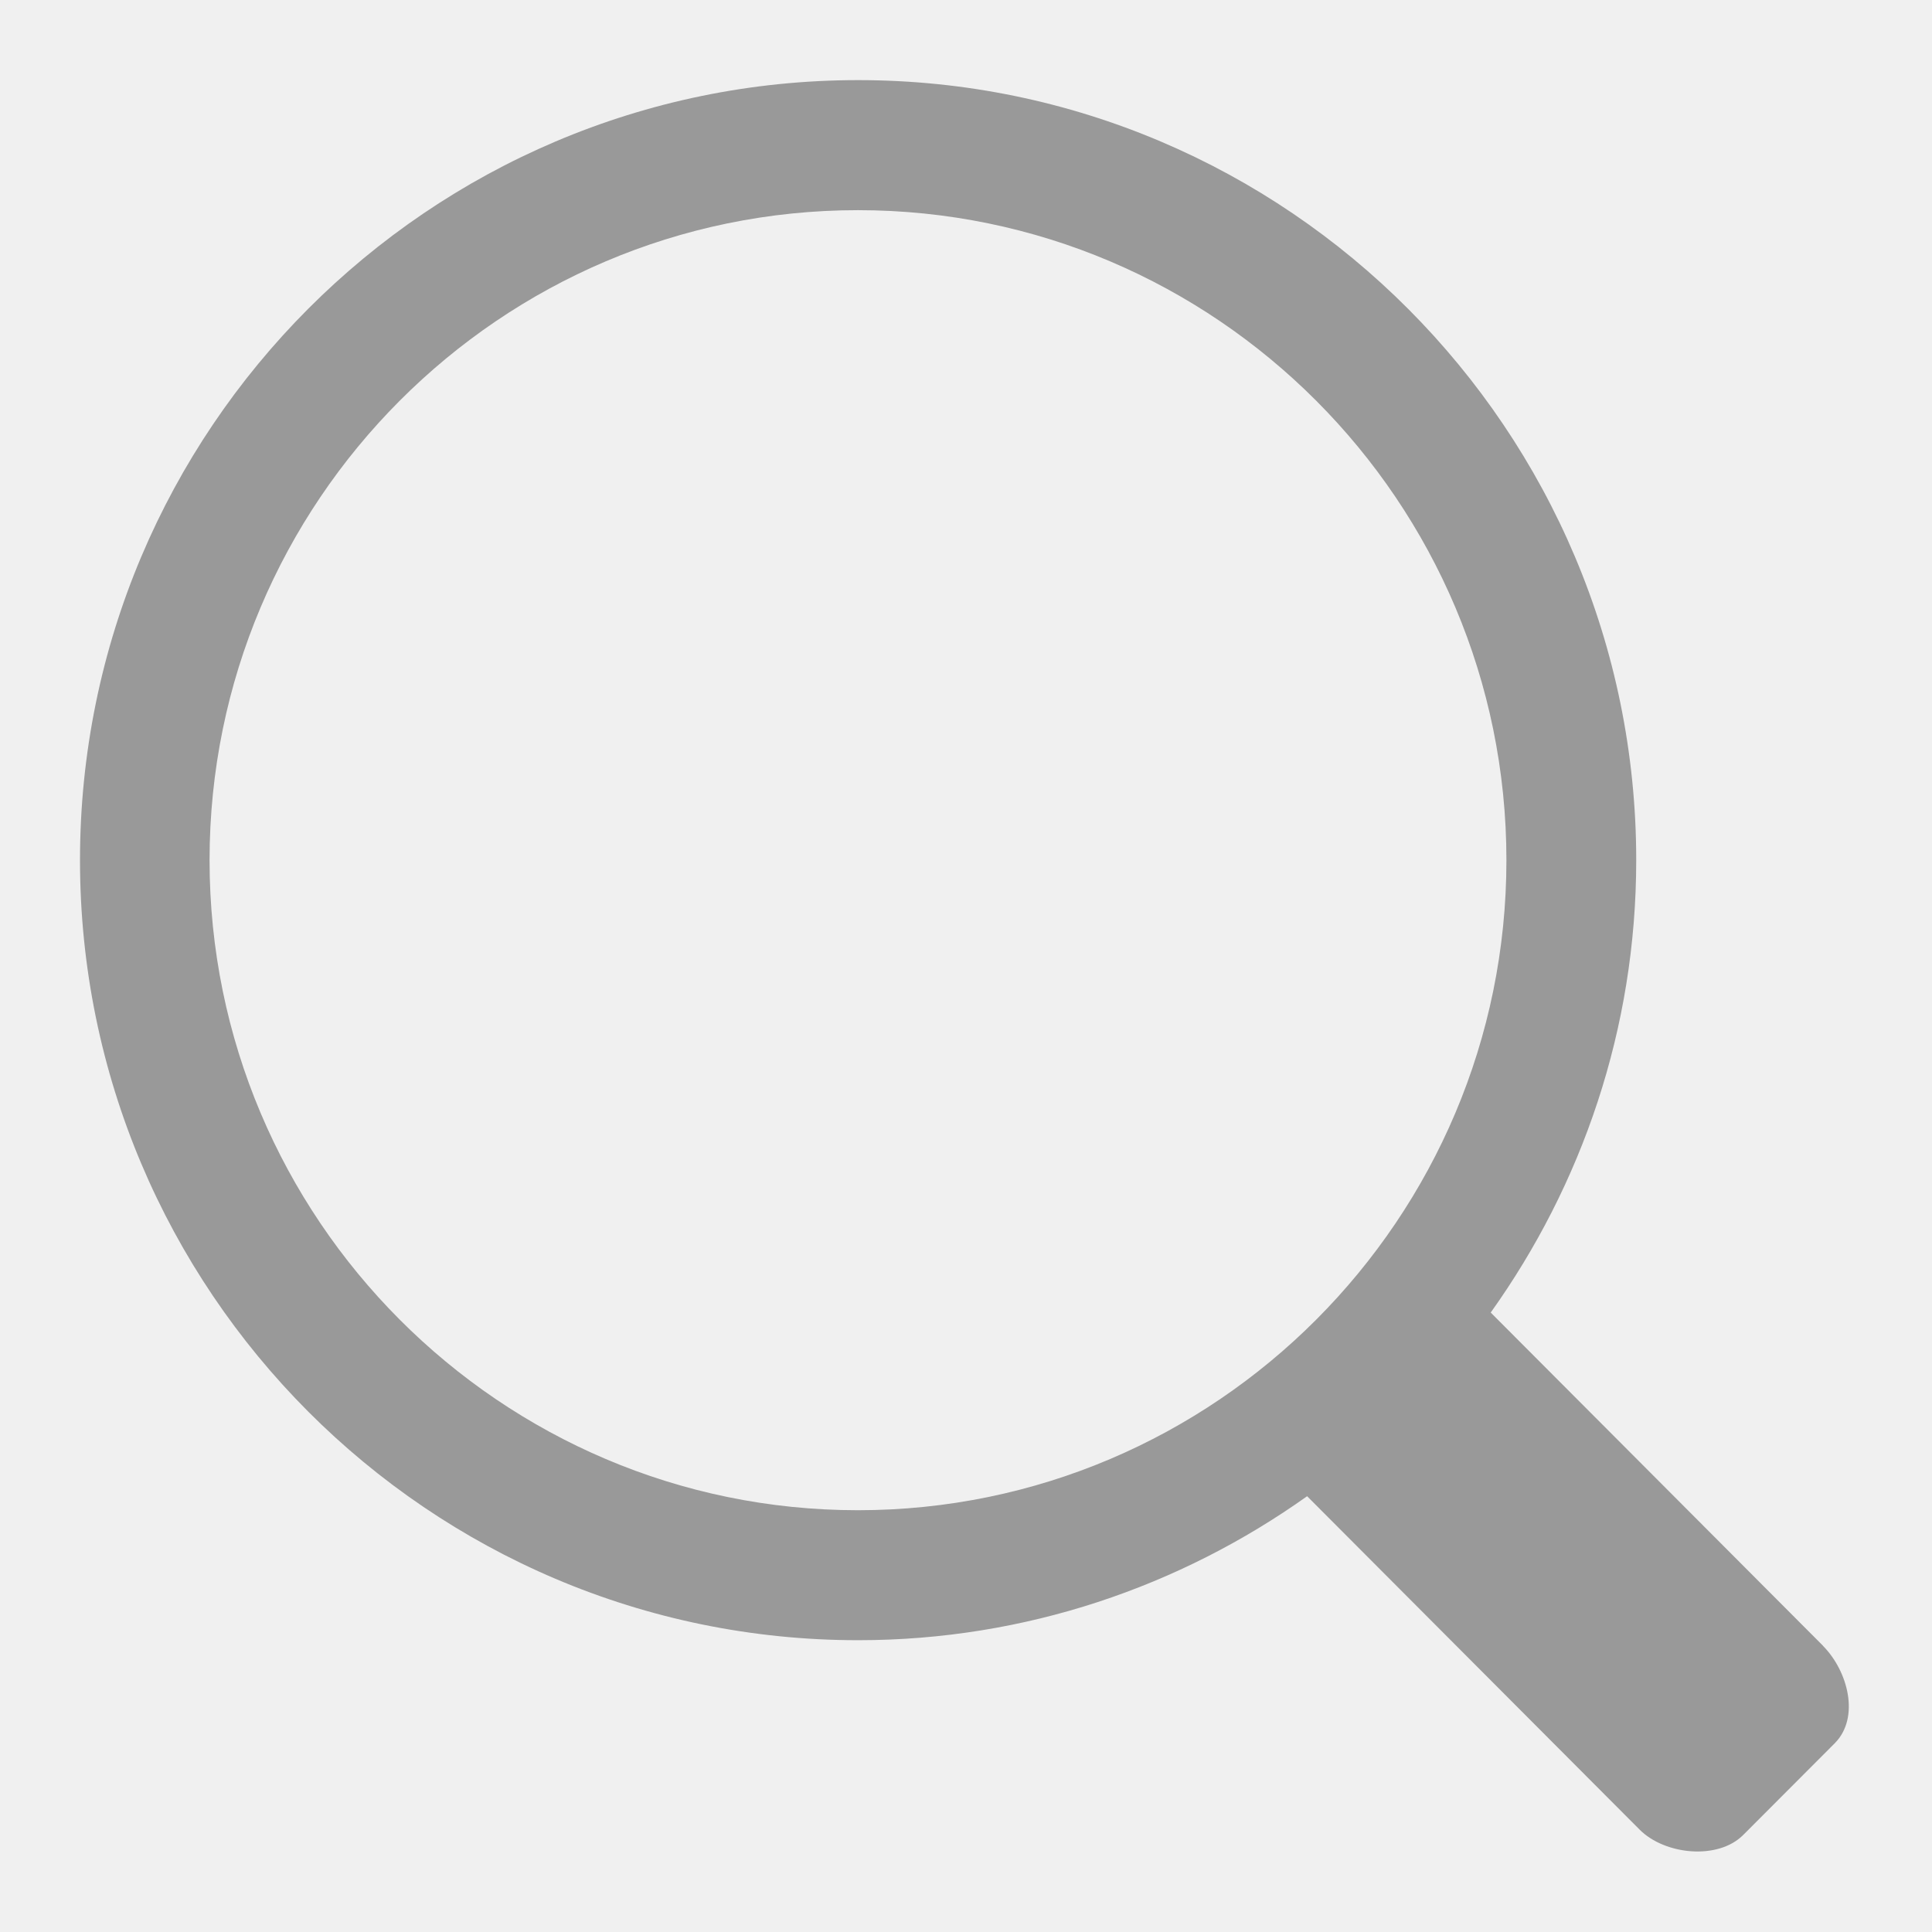
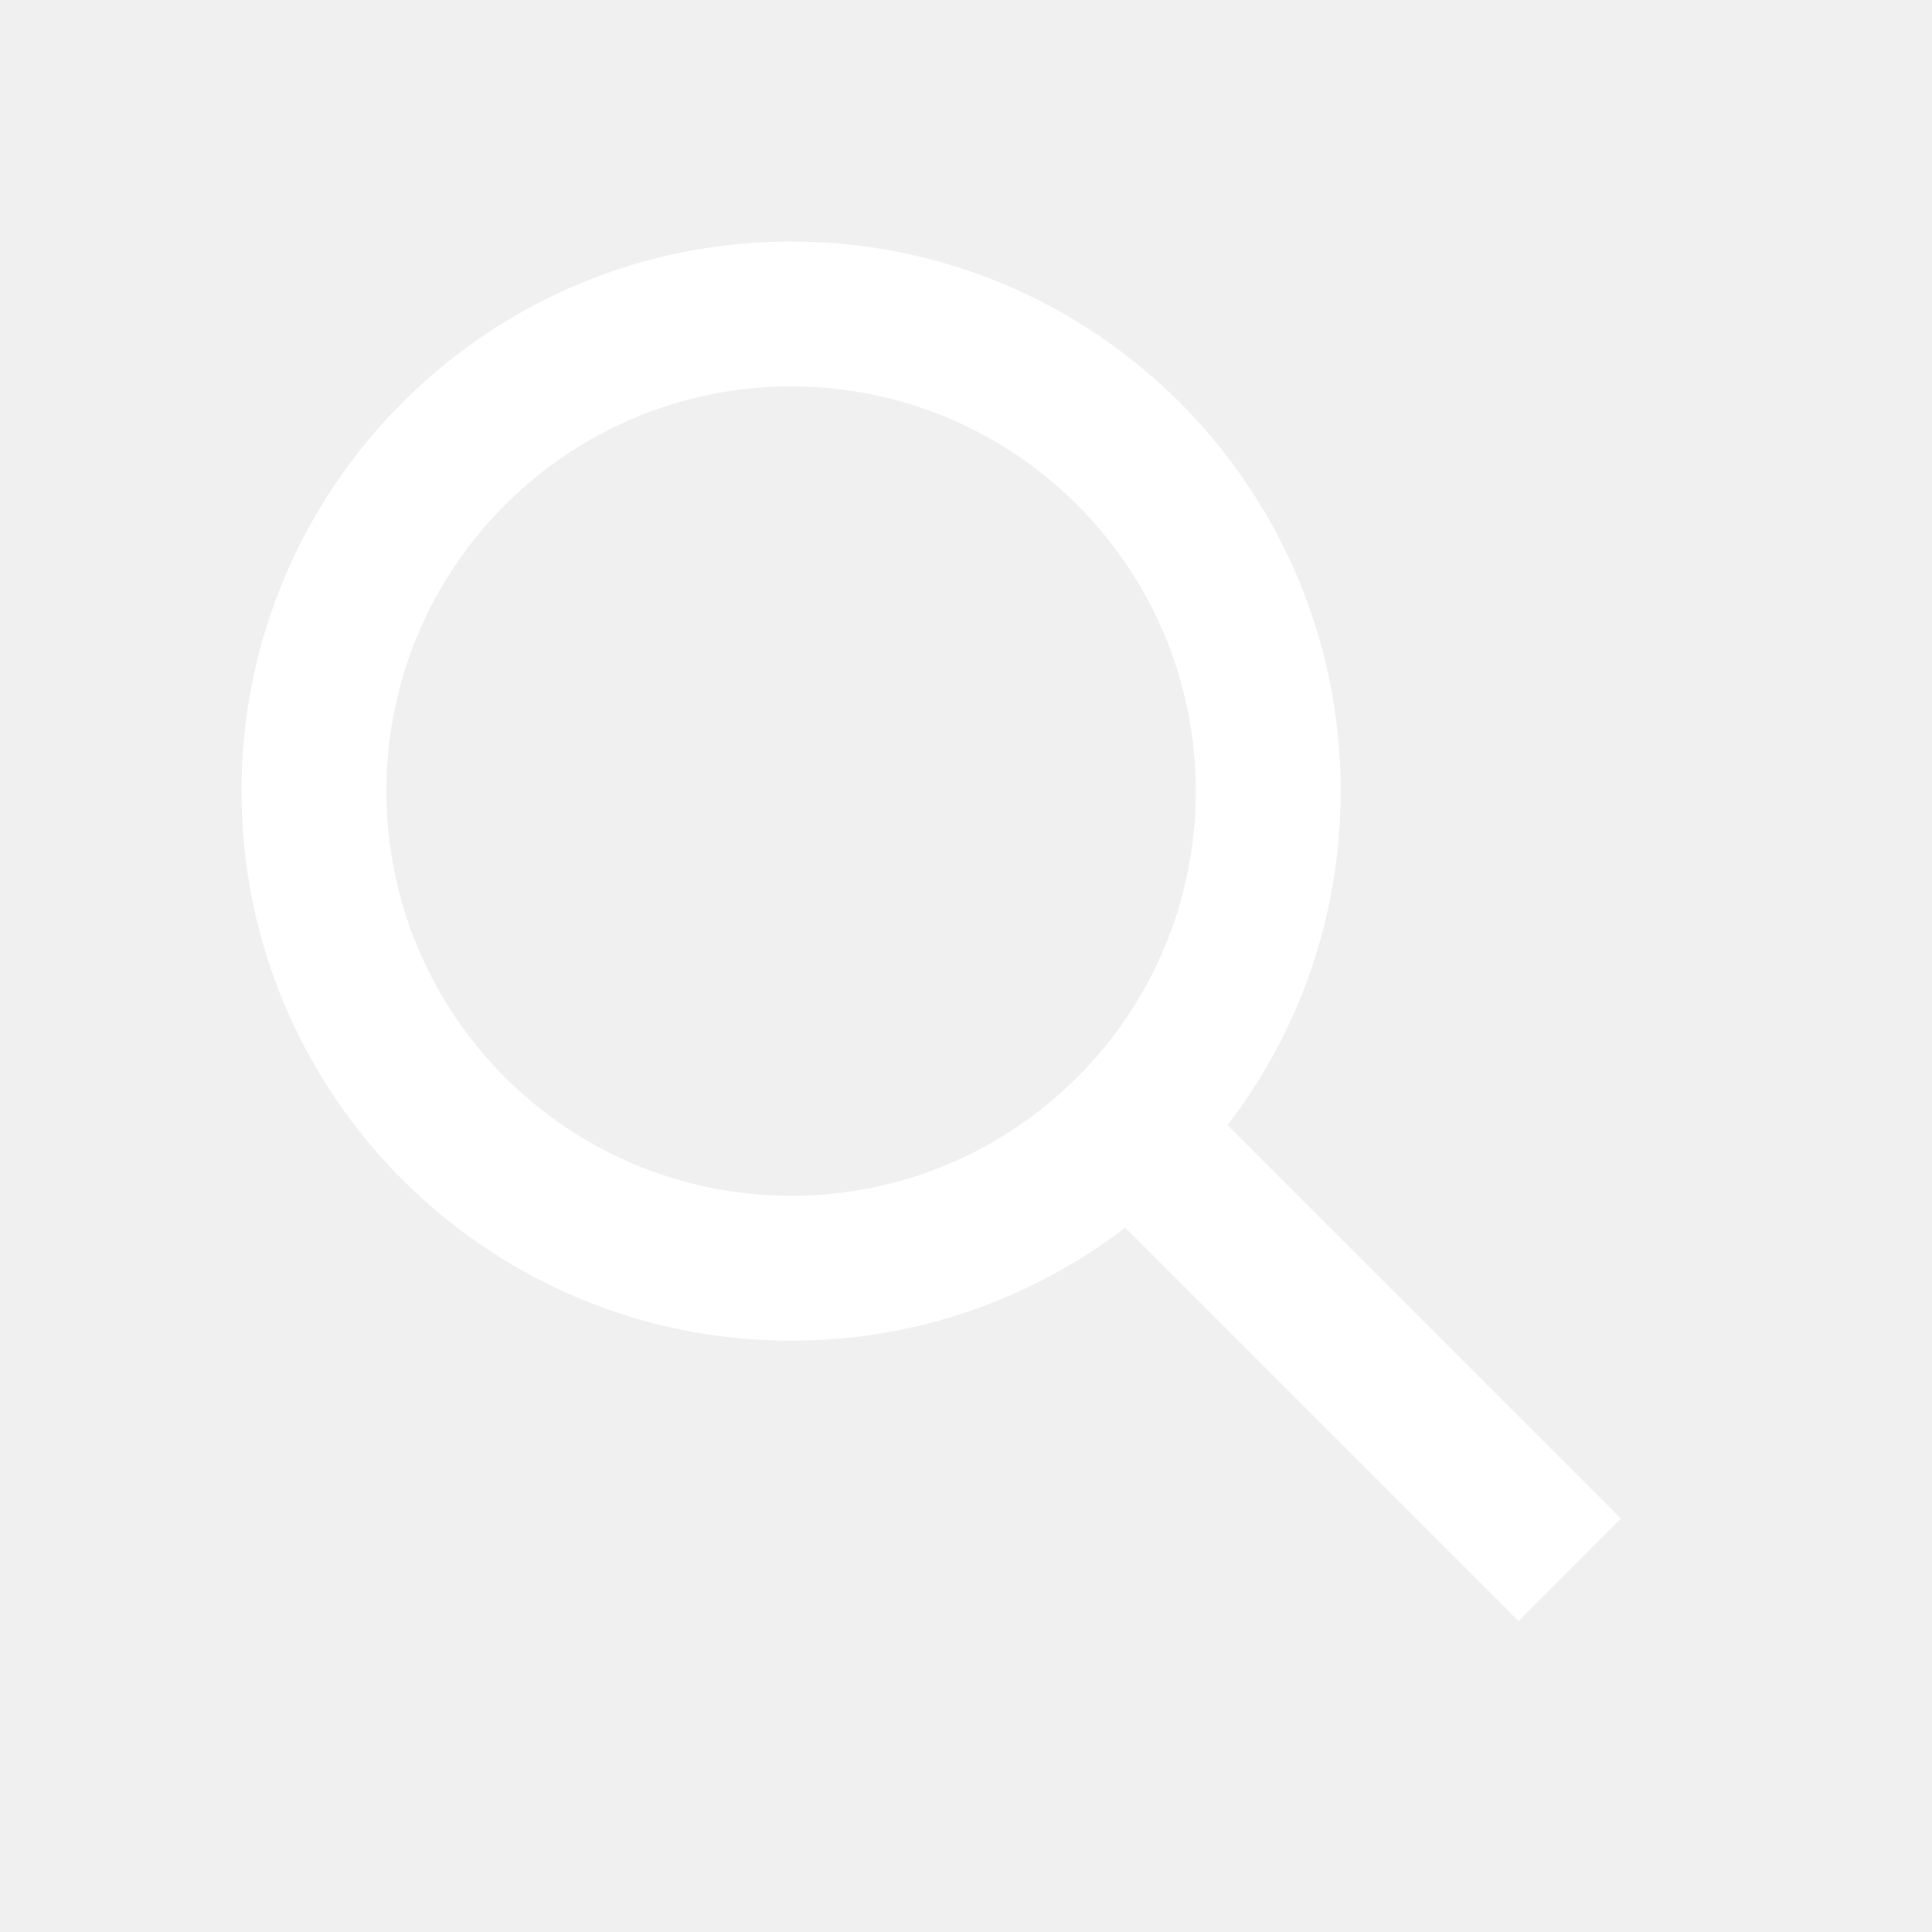
- <svg xmlns="http://www.w3.org/2000/svg" version="1.1" width="32" height="32" viewBox="0 0 32 32">
-   <path fill="#999" d="M30.194 27.258l-5.503-5.518c1.51-2.115 2.41-4.698 2.41-7.493 0-7.125-5.78-12.92-12.887-12.92-7.108 0-12.889 5.795-12.889 12.92 0 7.126 5.78 12.92 12.889 12.92 2.77 0 5.332-0.889 7.436-2.385l5.509 5.524c0.417 0.417 1.296 0.506 1.714 0.087l1.518-1.521c0.417-0.422 0.221-1.191-0.198-1.613v0zM3.471 14.247c0-5.937 4.818-10.766 10.739-10.766s10.741 4.829 10.741 10.766c0 5.937-4.819 10.767-10.741 10.767s-10.739-4.831-10.739-10.767v0z" />
+ <svg xmlns="http://www.w3.org/2000/svg" width="16" height="16" viewBox="0 0 16 16" fill="none">
+   <path fill-rule="evenodd" clip-rule="evenodd" d="M9.318 10.167C8.551 10.754 7.592 11.103 6.552 11.103C4.038 11.103 2 9.066 2 6.552C2 4.038 4.038 2 6.552 2C9.066 2 11.103 4.038 11.103 6.552C11.103 7.592 10.754 8.552 10.166 9.318L13.424 12.576L12.576 13.425L9.318 10.167ZM9.903 6.552C9.903 8.403 8.403 9.903 6.552 9.903C4.701 9.903 3.2 8.403 3.2 6.552C3.2 4.701 4.701 3.2 6.552 3.2C8.403 3.2 9.903 4.701 9.903 6.552Z" fill="white" />
</svg>
